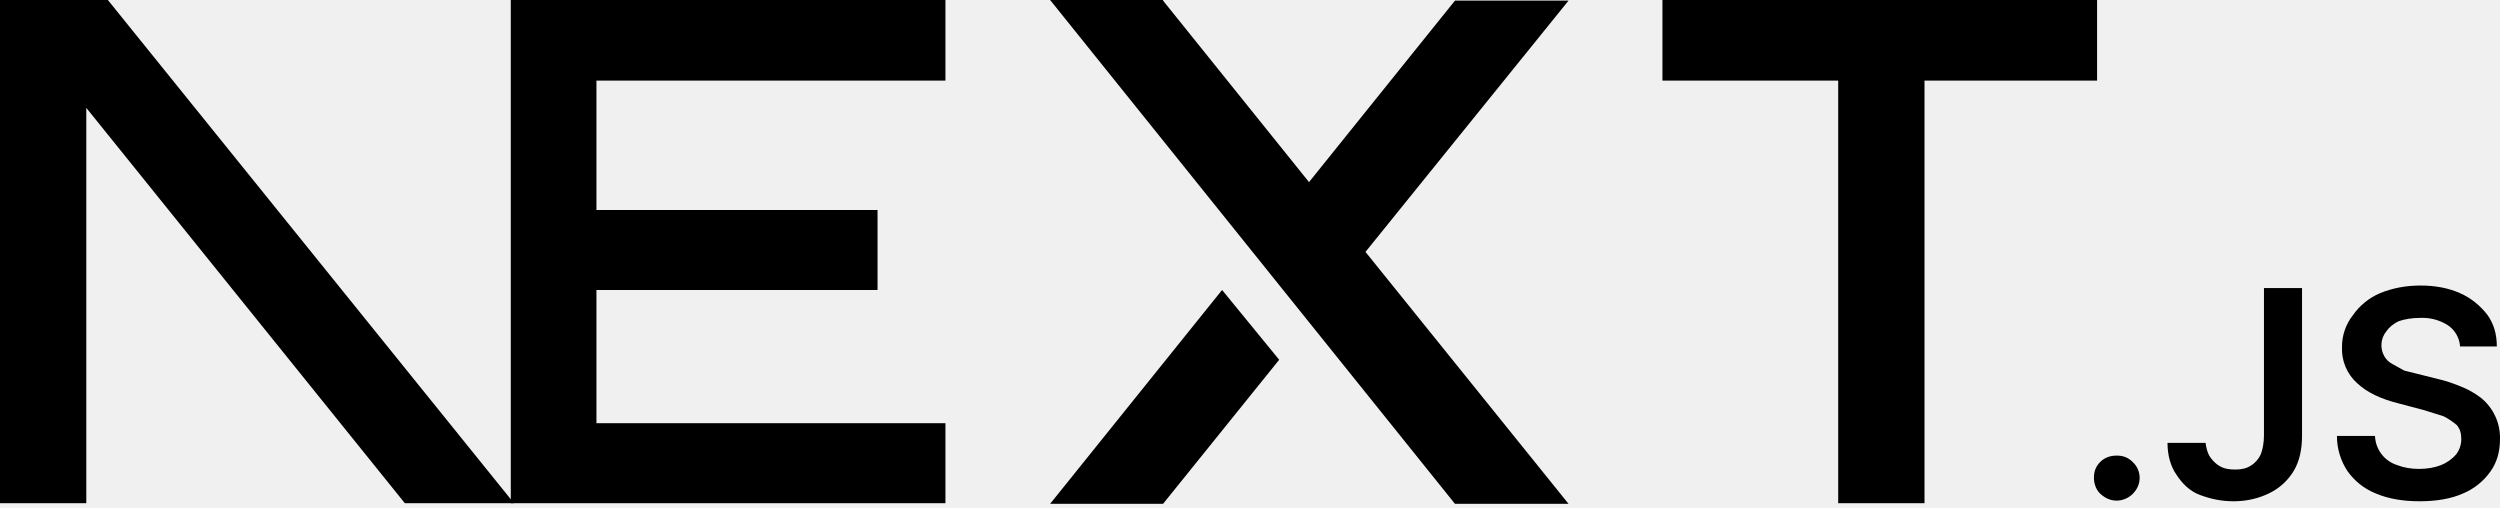
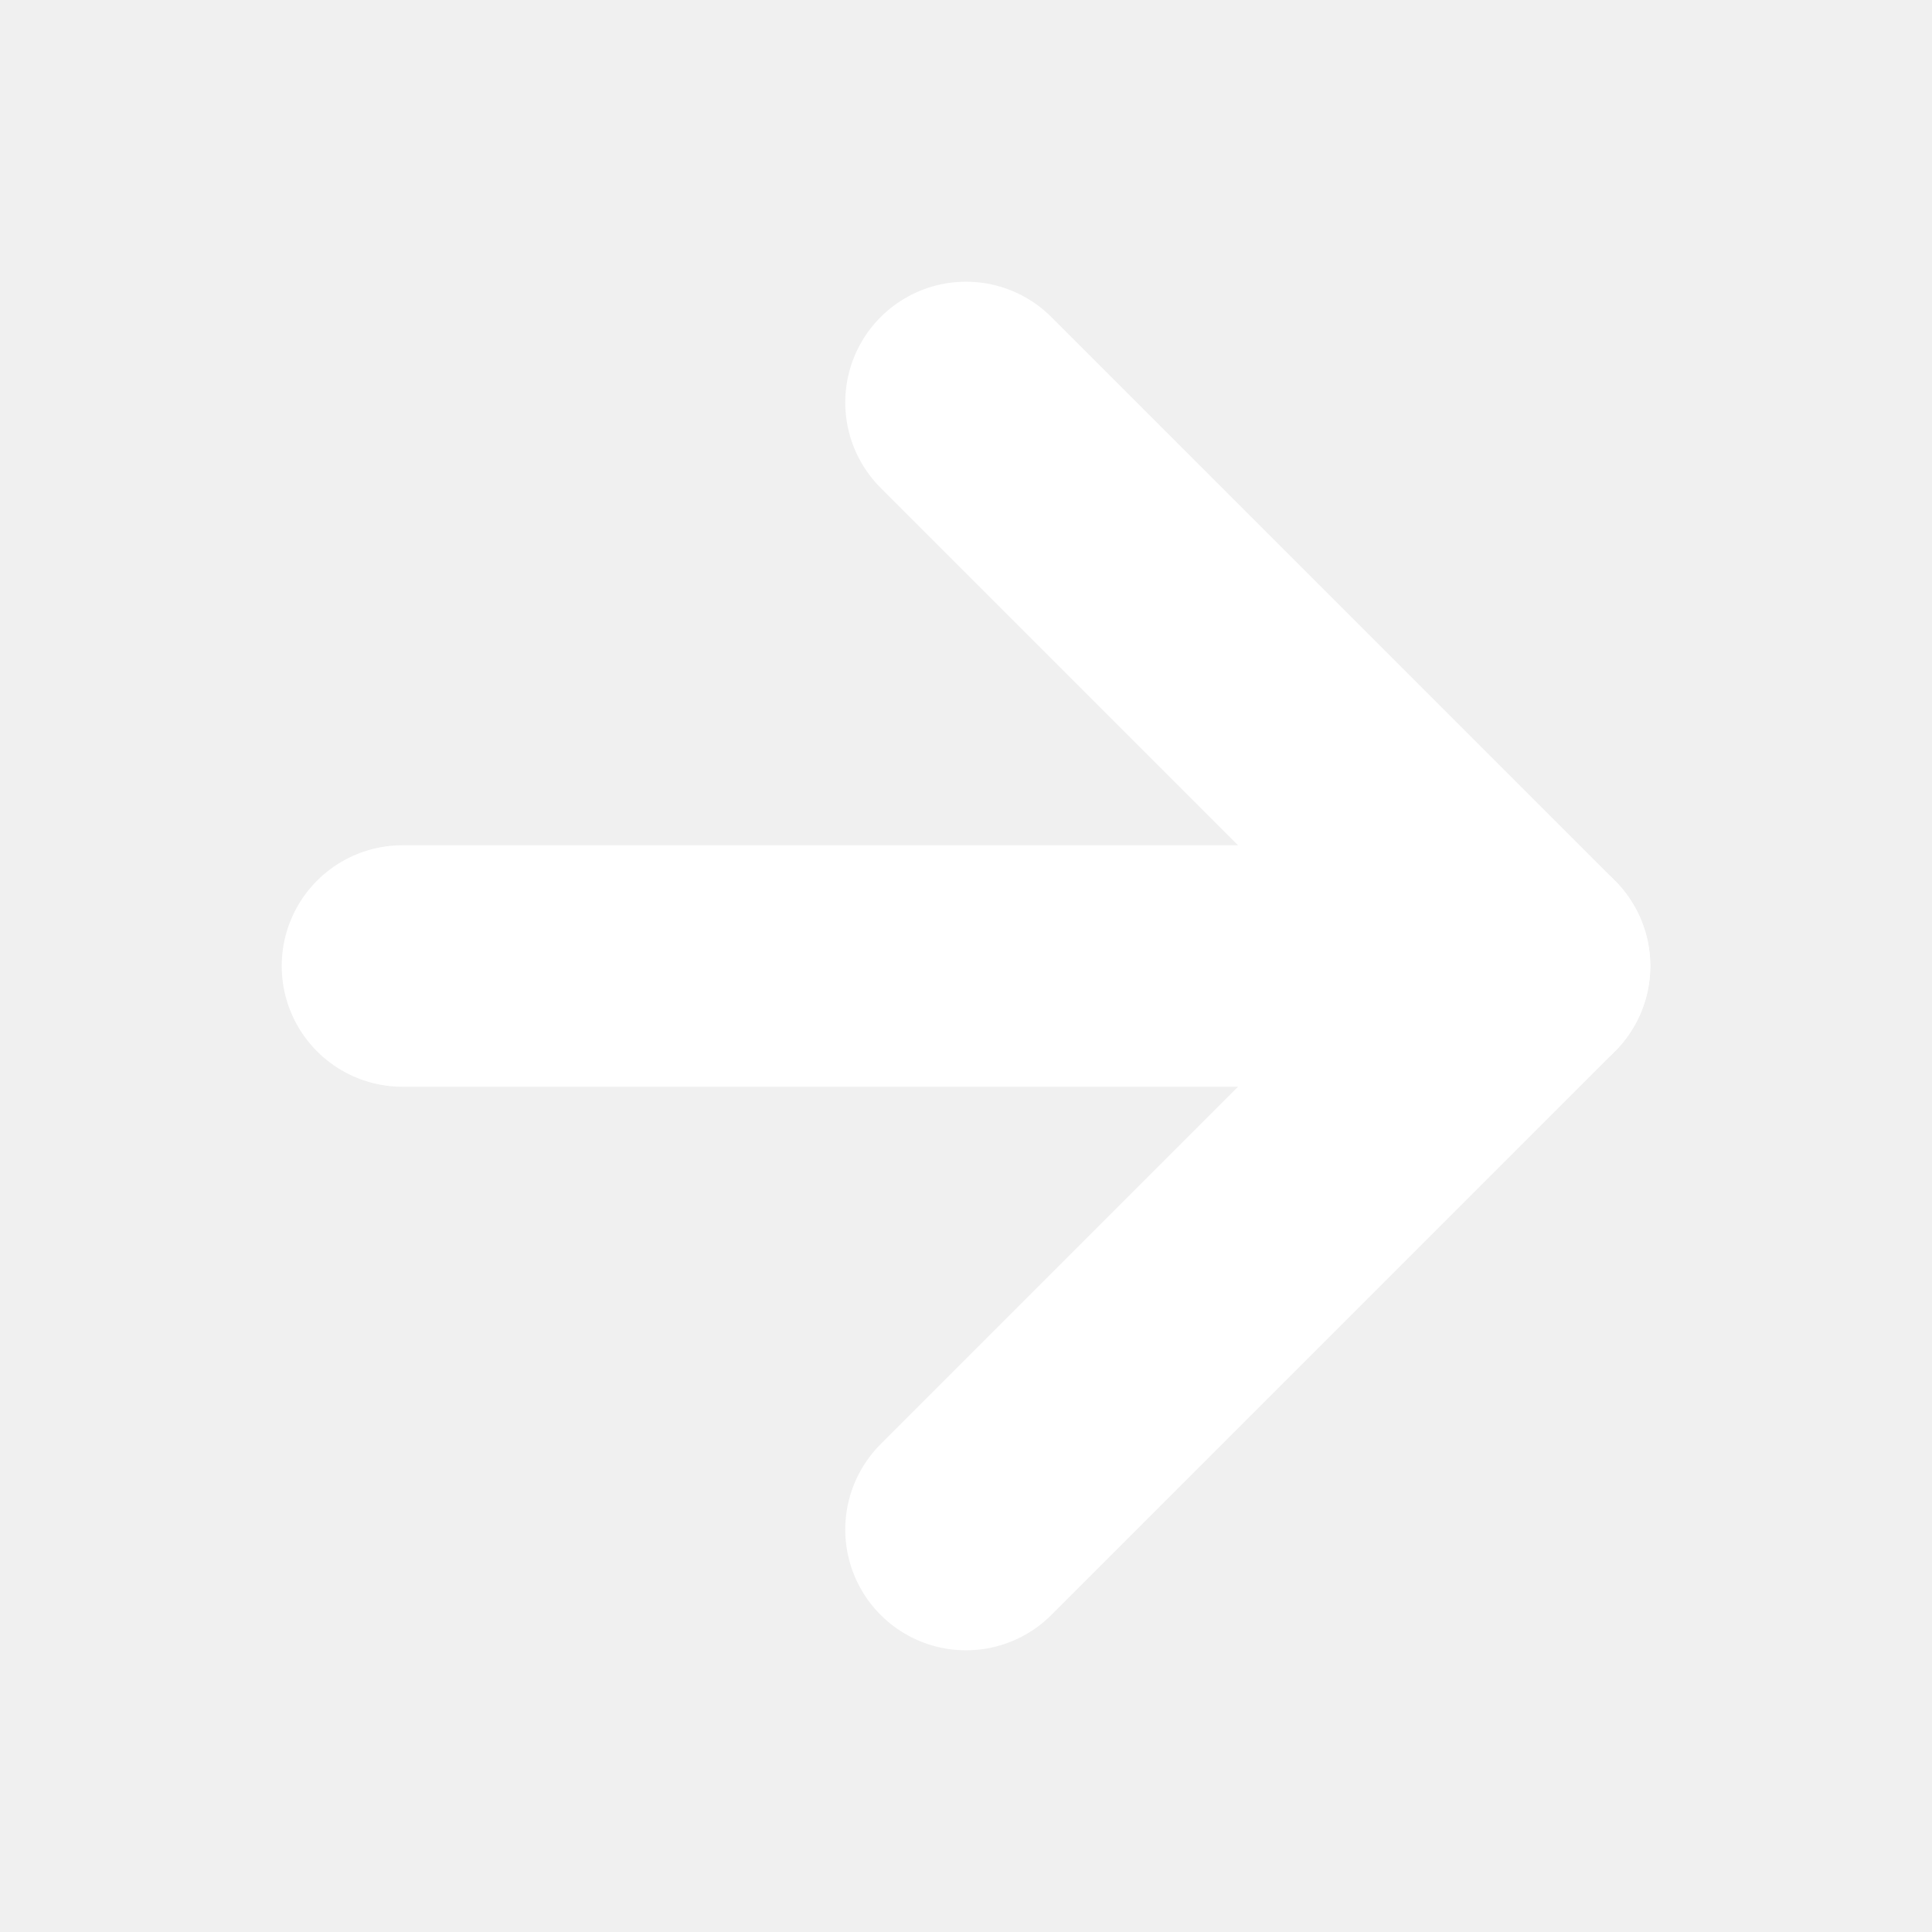
- <svg xmlns="http://www.w3.org/2000/svg" fill="none" viewBox="0 0 394 80">
-   <path fill="#000" d="M262 0h68.5v12.7h-27.2v66.6h-13.6V12.7H262V0ZM149 0v12.7H94v20.4h44.3v12.6H94v21h55v12.6H80.5V0h68.7zm34.3 0h-17.8l63.8 79.4h17.9l-32-39.7 32-39.6h-17.9l-23 28.6-23-28.6zm18.3 56.7-9-11-27.1 33.7h17.8l18.3-22.7z" />
-   <path fill="#000" d="M81 79.3 17 0H0v79.3h13.6V17l50.2 62.3H81Zm252.6-.4c-1 0-1.8-.4-2.5-1s-1.1-1.6-1.1-2.6.3-1.8 1-2.5 1.6-1 2.6-1 1.8.3 2.5 1a3.4 3.4 0 0 1 .6 4.3 3.7 3.7 0 0 1-3 1.8zm23.2-33.5h6v23.3c0 2.1-.4 4-1.3 5.5a9.1 9.1 0 0 1-3.8 3.5c-1.6.8-3.5 1.3-5.7 1.3-2 0-3.7-.4-5.3-1s-2.8-1.8-3.7-3.2c-.9-1.3-1.4-3-1.4-5h6c.1.8.3 1.6.7 2.2s1 1.2 1.6 1.5c.7.4 1.5.5 2.4.5 1 0 1.8-.2 2.4-.6a4 4 0 0 0 1.6-1.8c.3-.8.5-1.8.5-3V45.5zm30.9 9.1a4.4 4.4 0 0 0-2-3.3 7.5 7.5 0 0 0-4.3-1.1c-1.3 0-2.4.2-3.3.5-.9.4-1.6 1-2 1.6a3.5 3.5 0 0 0-.3 4c.3.5.7.9 1.3 1.2l1.8 1 2 .5 3.2.8c1.3.3 2.5.7 3.7 1.2a13 13 0 0 1 3.2 1.8 8.1 8.1 0 0 1 3 6.5c0 2-.5 3.7-1.5 5.1a10 10 0 0 1-4.4 3.5c-1.8.8-4.1 1.2-6.8 1.2-2.6 0-4.9-.4-6.8-1.2-2-.8-3.4-2-4.5-3.5a10 10 0 0 1-1.7-5.6h6a5 5 0 0 0 3.5 4.6c1 .4 2.2.6 3.4.6 1.3 0 2.5-.2 3.5-.6 1-.4 1.8-1 2.4-1.7a4 4 0 0 0 .8-2.4c0-.9-.2-1.6-.7-2.2a11 11 0 0 0-2.1-1.4l-3.2-1-3.8-1c-2.8-.7-5-1.7-6.6-3.2a7.2 7.2 0 0 1-2.4-5.7 8 8 0 0 1 1.7-5 10 10 0 0 1 4.3-3.5c2-.8 4-1.2 6.4-1.2 2.3 0 4.4.4 6.2 1.2 1.8.8 3.2 2 4.3 3.4 1 1.4 1.5 3 1.5 5h-5.8z" />
+ <svg xmlns="http://www.w3.org/2000/svg" width="16" height="16" viewBox="0 0 16 16" fill="none">
+   <path d="M3.333 8H12.667" stroke="white" stroke-width="2" stroke-linecap="round" stroke-linejoin="round" />
+   <path d="M8 3.333L12.667 8L8 12.667" stroke="white" stroke-width="2" stroke-linecap="round" stroke-linejoin="round" />
</svg>
